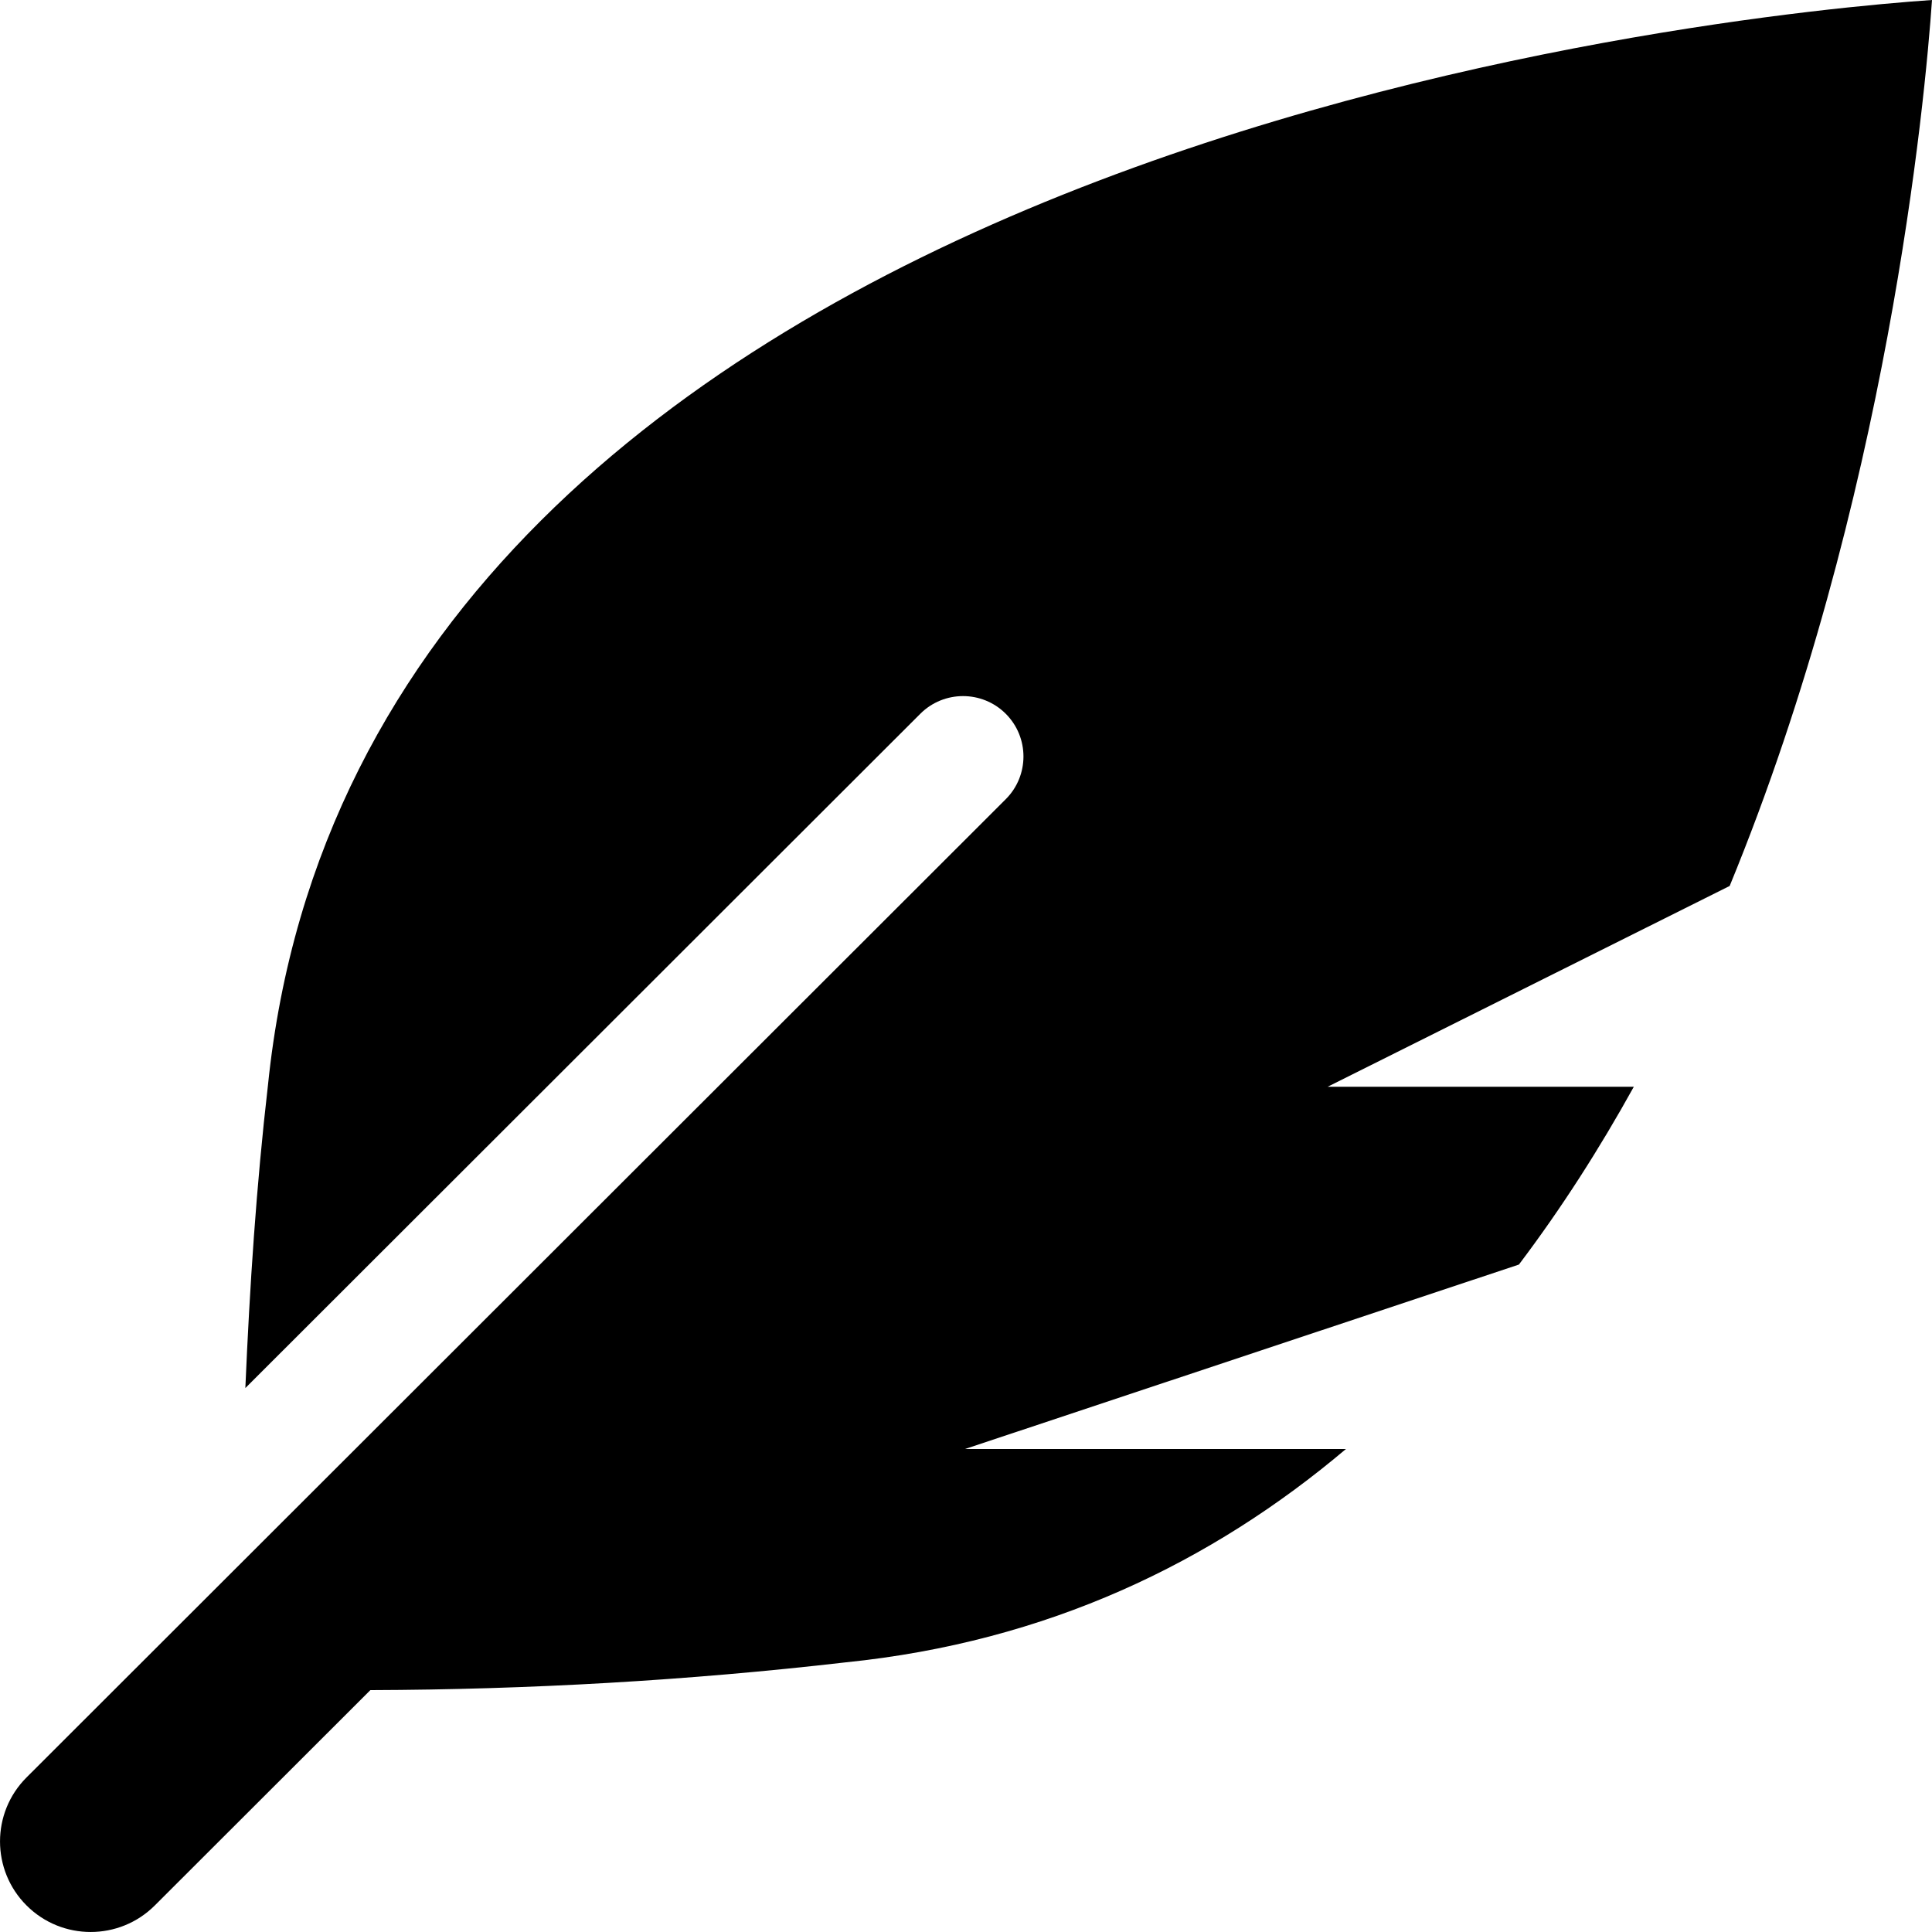
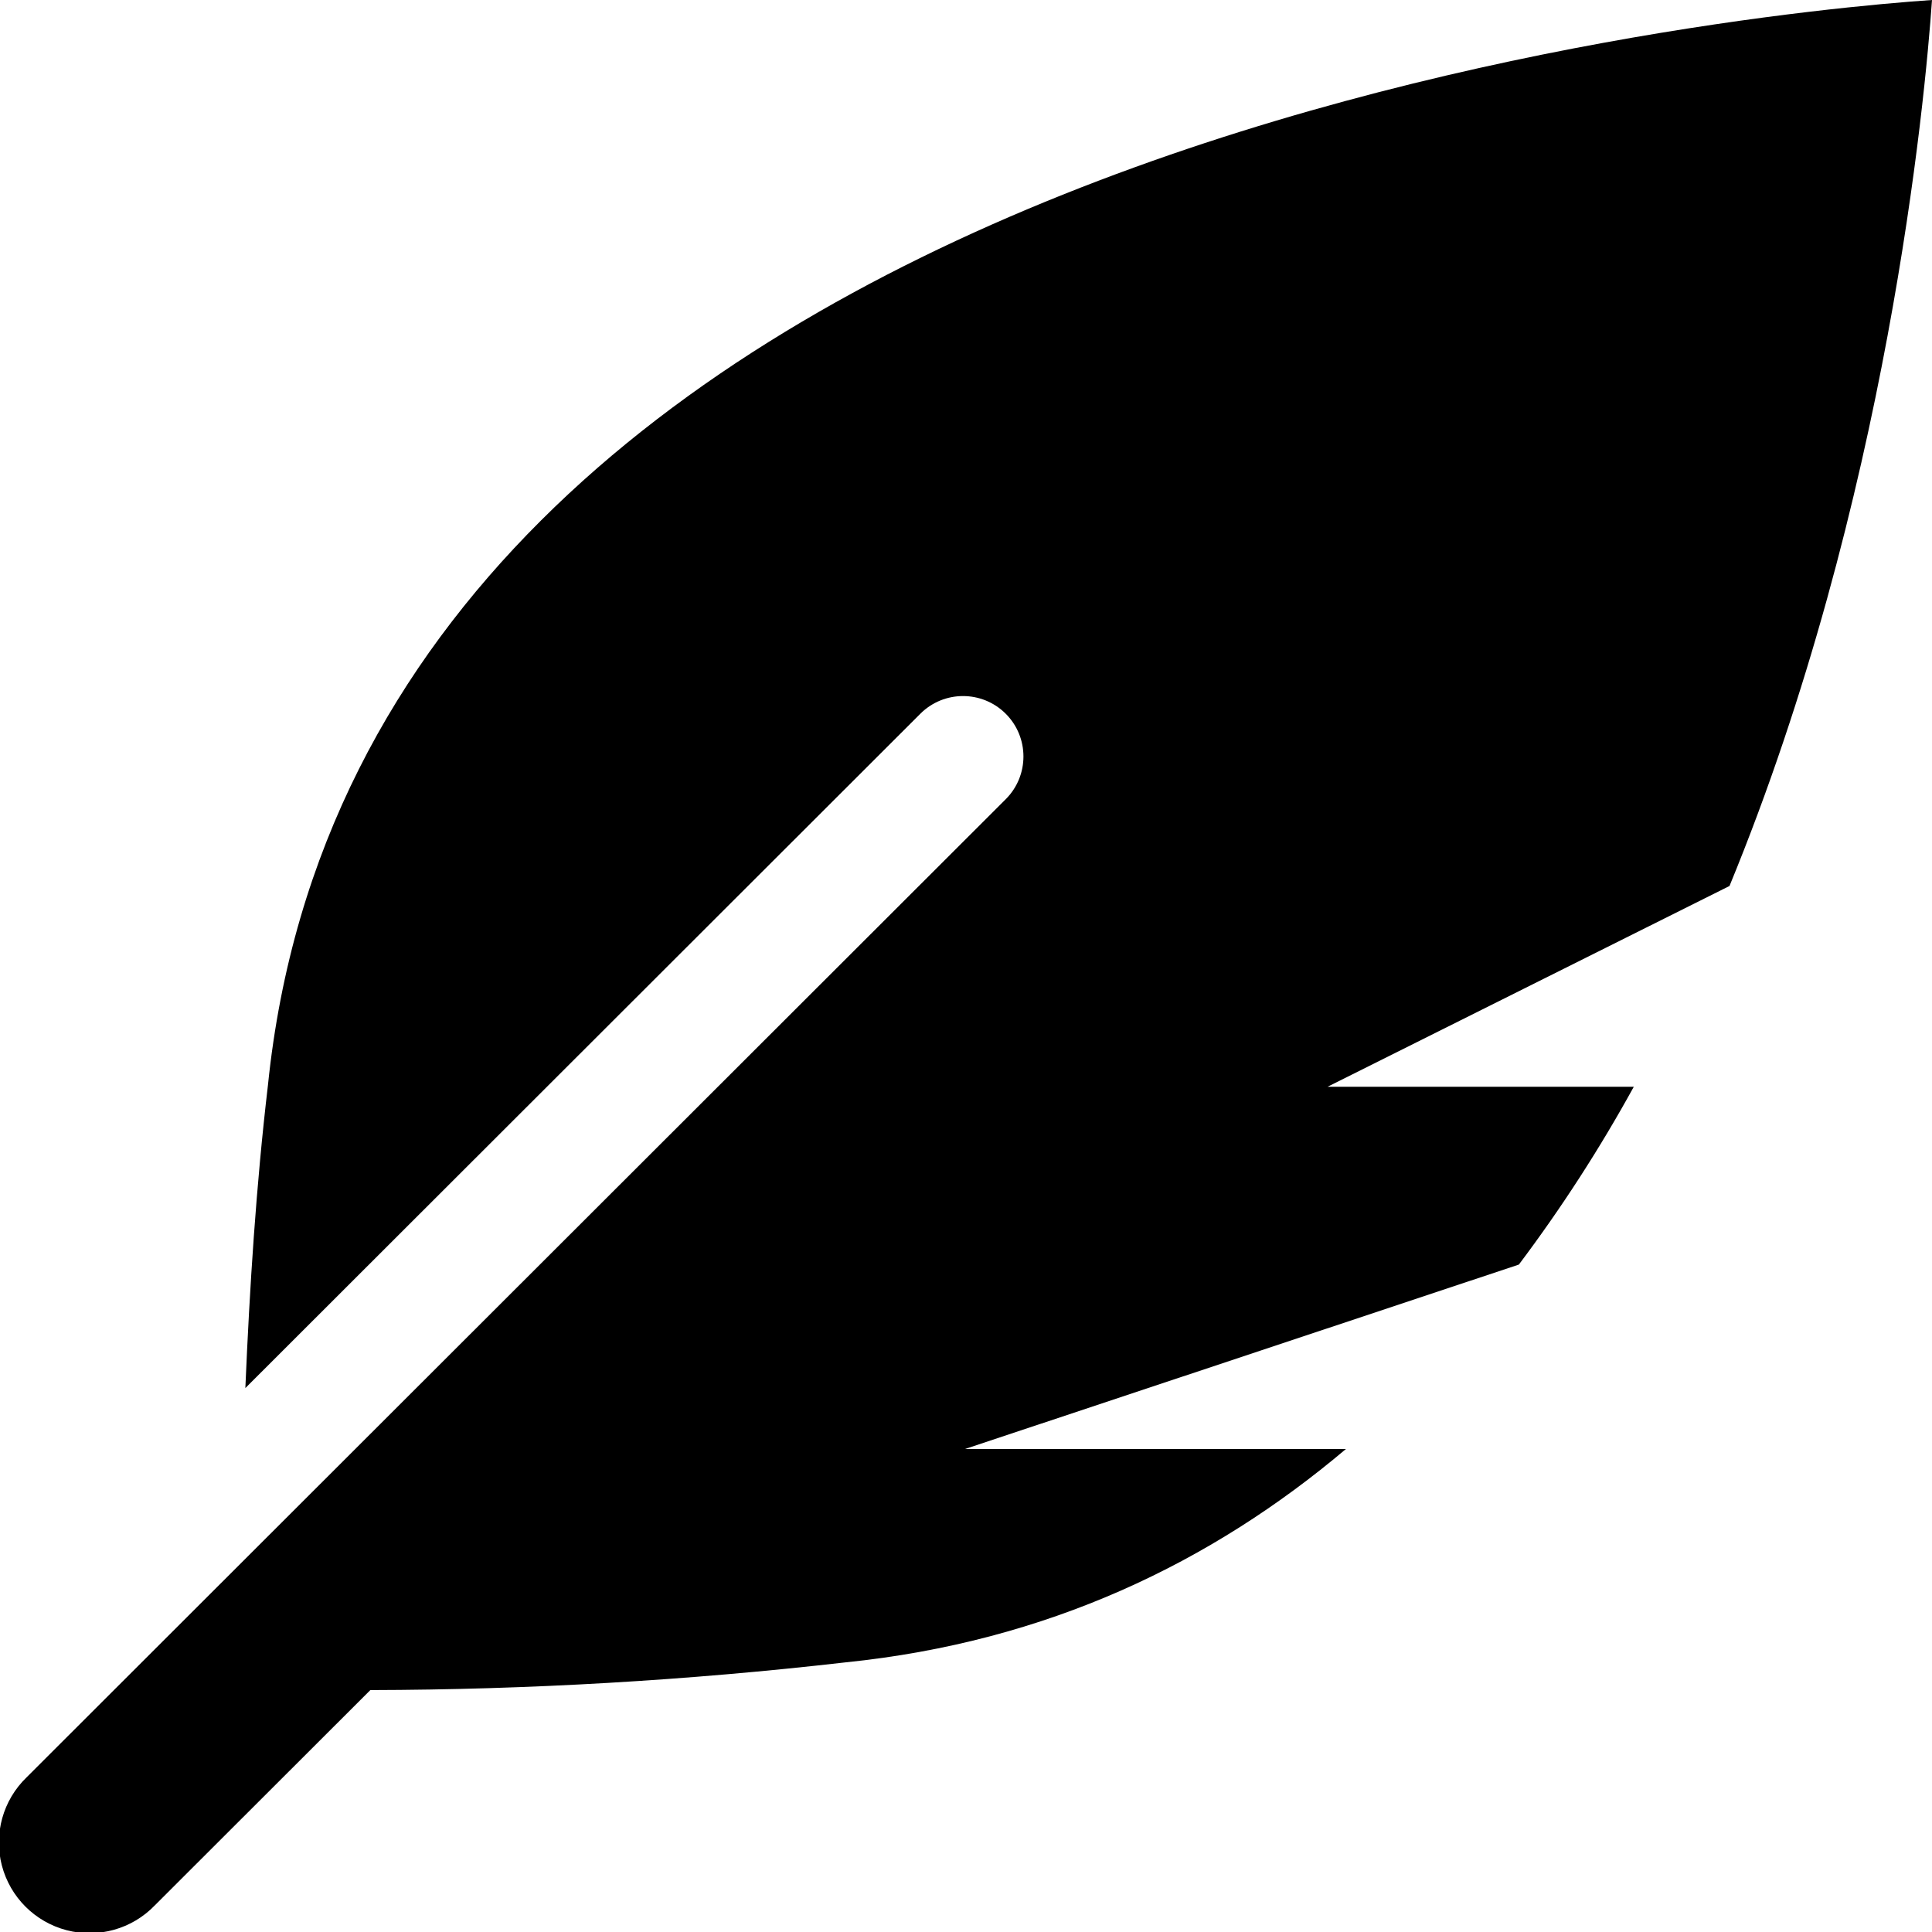
- <svg xmlns="http://www.w3.org/2000/svg" aria-hidden="true" focusable="false" data-prefix="fas" data-icon="feather-alt" class="svg-inline--fa fa-feather-alt fa-w-16" role="img" viewBox="0 0 512 512">
-   <path fill="currentColor" d="M512 0C460.22 3.56 96.44 38.2 71.01 287.61c-3.09 26.66-4.84 53.44-5.99 80.24l178.87-178.69c6.25-6.25 16.4-6.25 22.65 0s6.25 16.38 0 22.63L7.04 471.03c-9.38 9.37-9.38 24.57 0 33.94 9.38 9.37 24.59 9.37 33.98 0l57.13-57.07c42.09-.14 84.15-2.53 125.96-7.36 53.48-5.44 97.02-26.47 132.58-56.54H255.74l146.79-48.88c11.25-14.89 21.37-30.71 30.45-47.12h-81.14l106.54-53.21C500.29 132.86 510.19 26.26 512 0z" />
+ <svg xmlns="http://www.w3.org/2000/svg" viewBox="0 0 326 326">
+   <g id="Layer_2" data-name="Layer 2">
+     <g id="Layer_1-2" data-name="Layer 1">
+       <path d="M326,0C293,2.27,61.4,24.32,45.21,183.13c-2,17-3.08,34-3.81,51.09L155.29,120.44a10.19,10.19,0,0,1,14.42,14.41L4.48,299.91a15.29,15.29,0,1,0,21.63,21.61l36.38-36.34a718.77,718.77,0,0,0,80.2-4.68c34.05-3.47,61.78-16.86,84.42-36H162.83l93.46-31.12a251.52,251.52,0,0,0,19.39-30H224l67.83-33.88C318.54,84.59,324.84,16.72,326,0Z" />
+     </g>
+   </g>
</svg>
